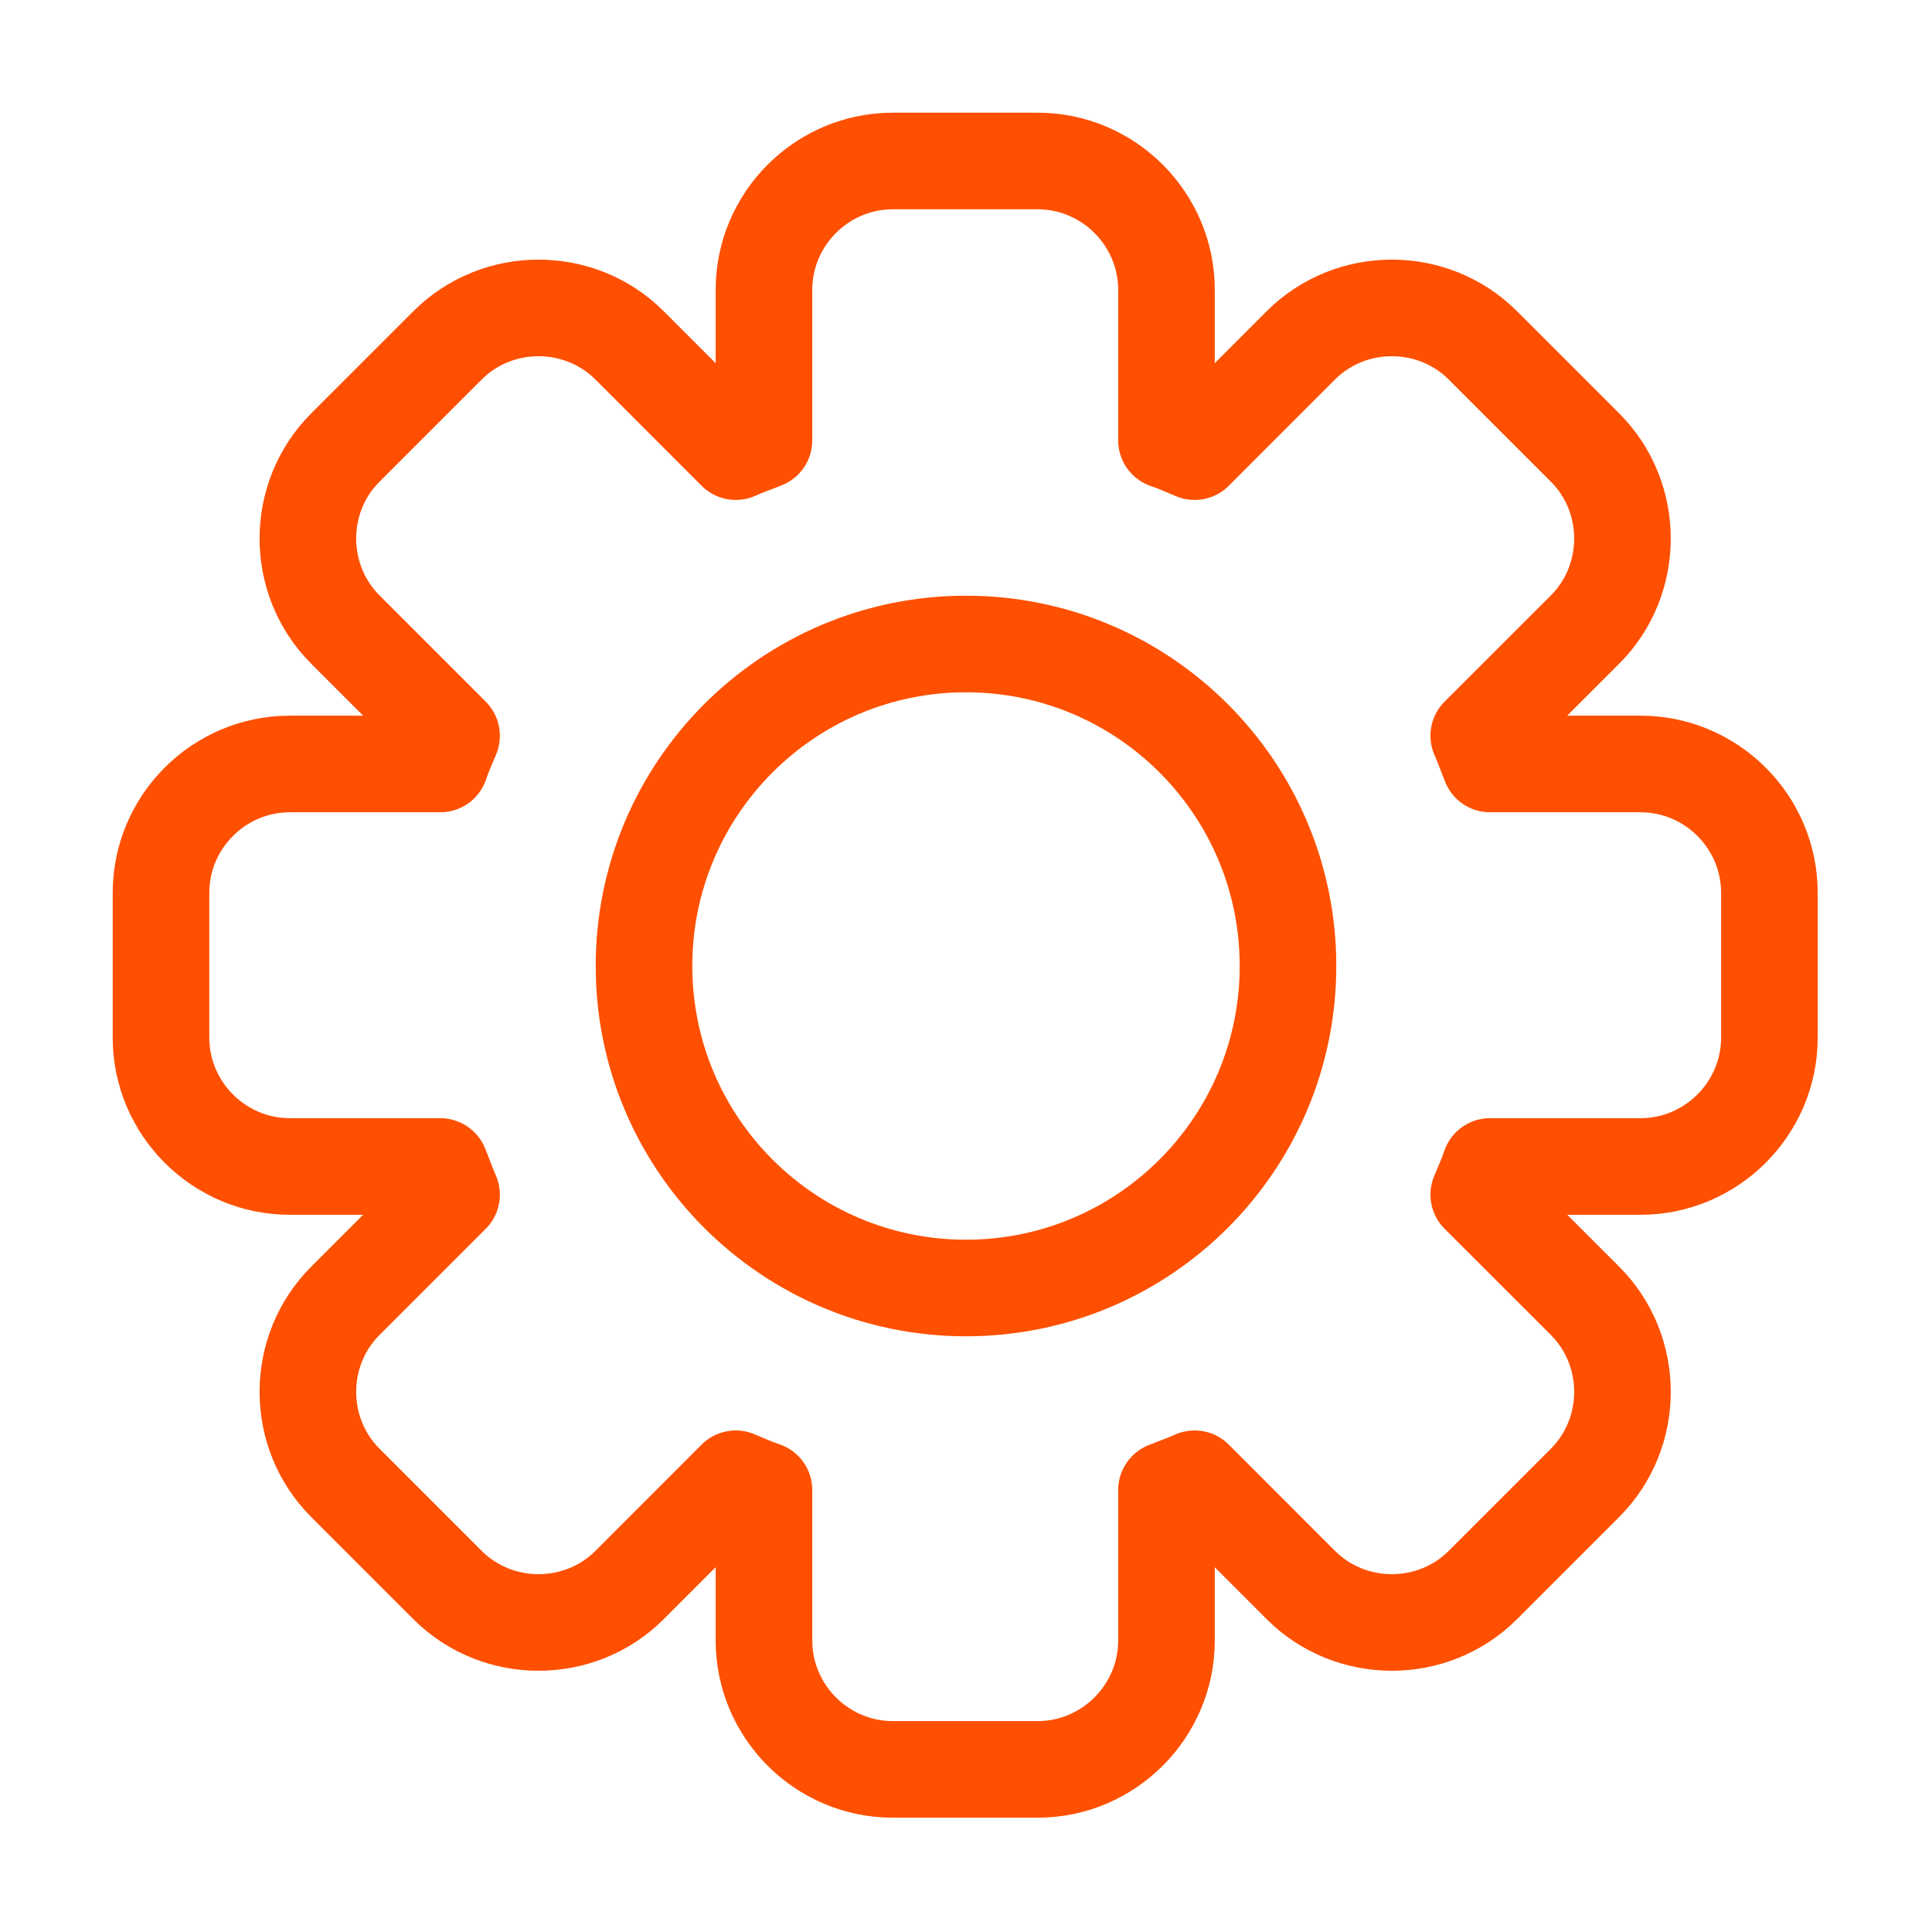
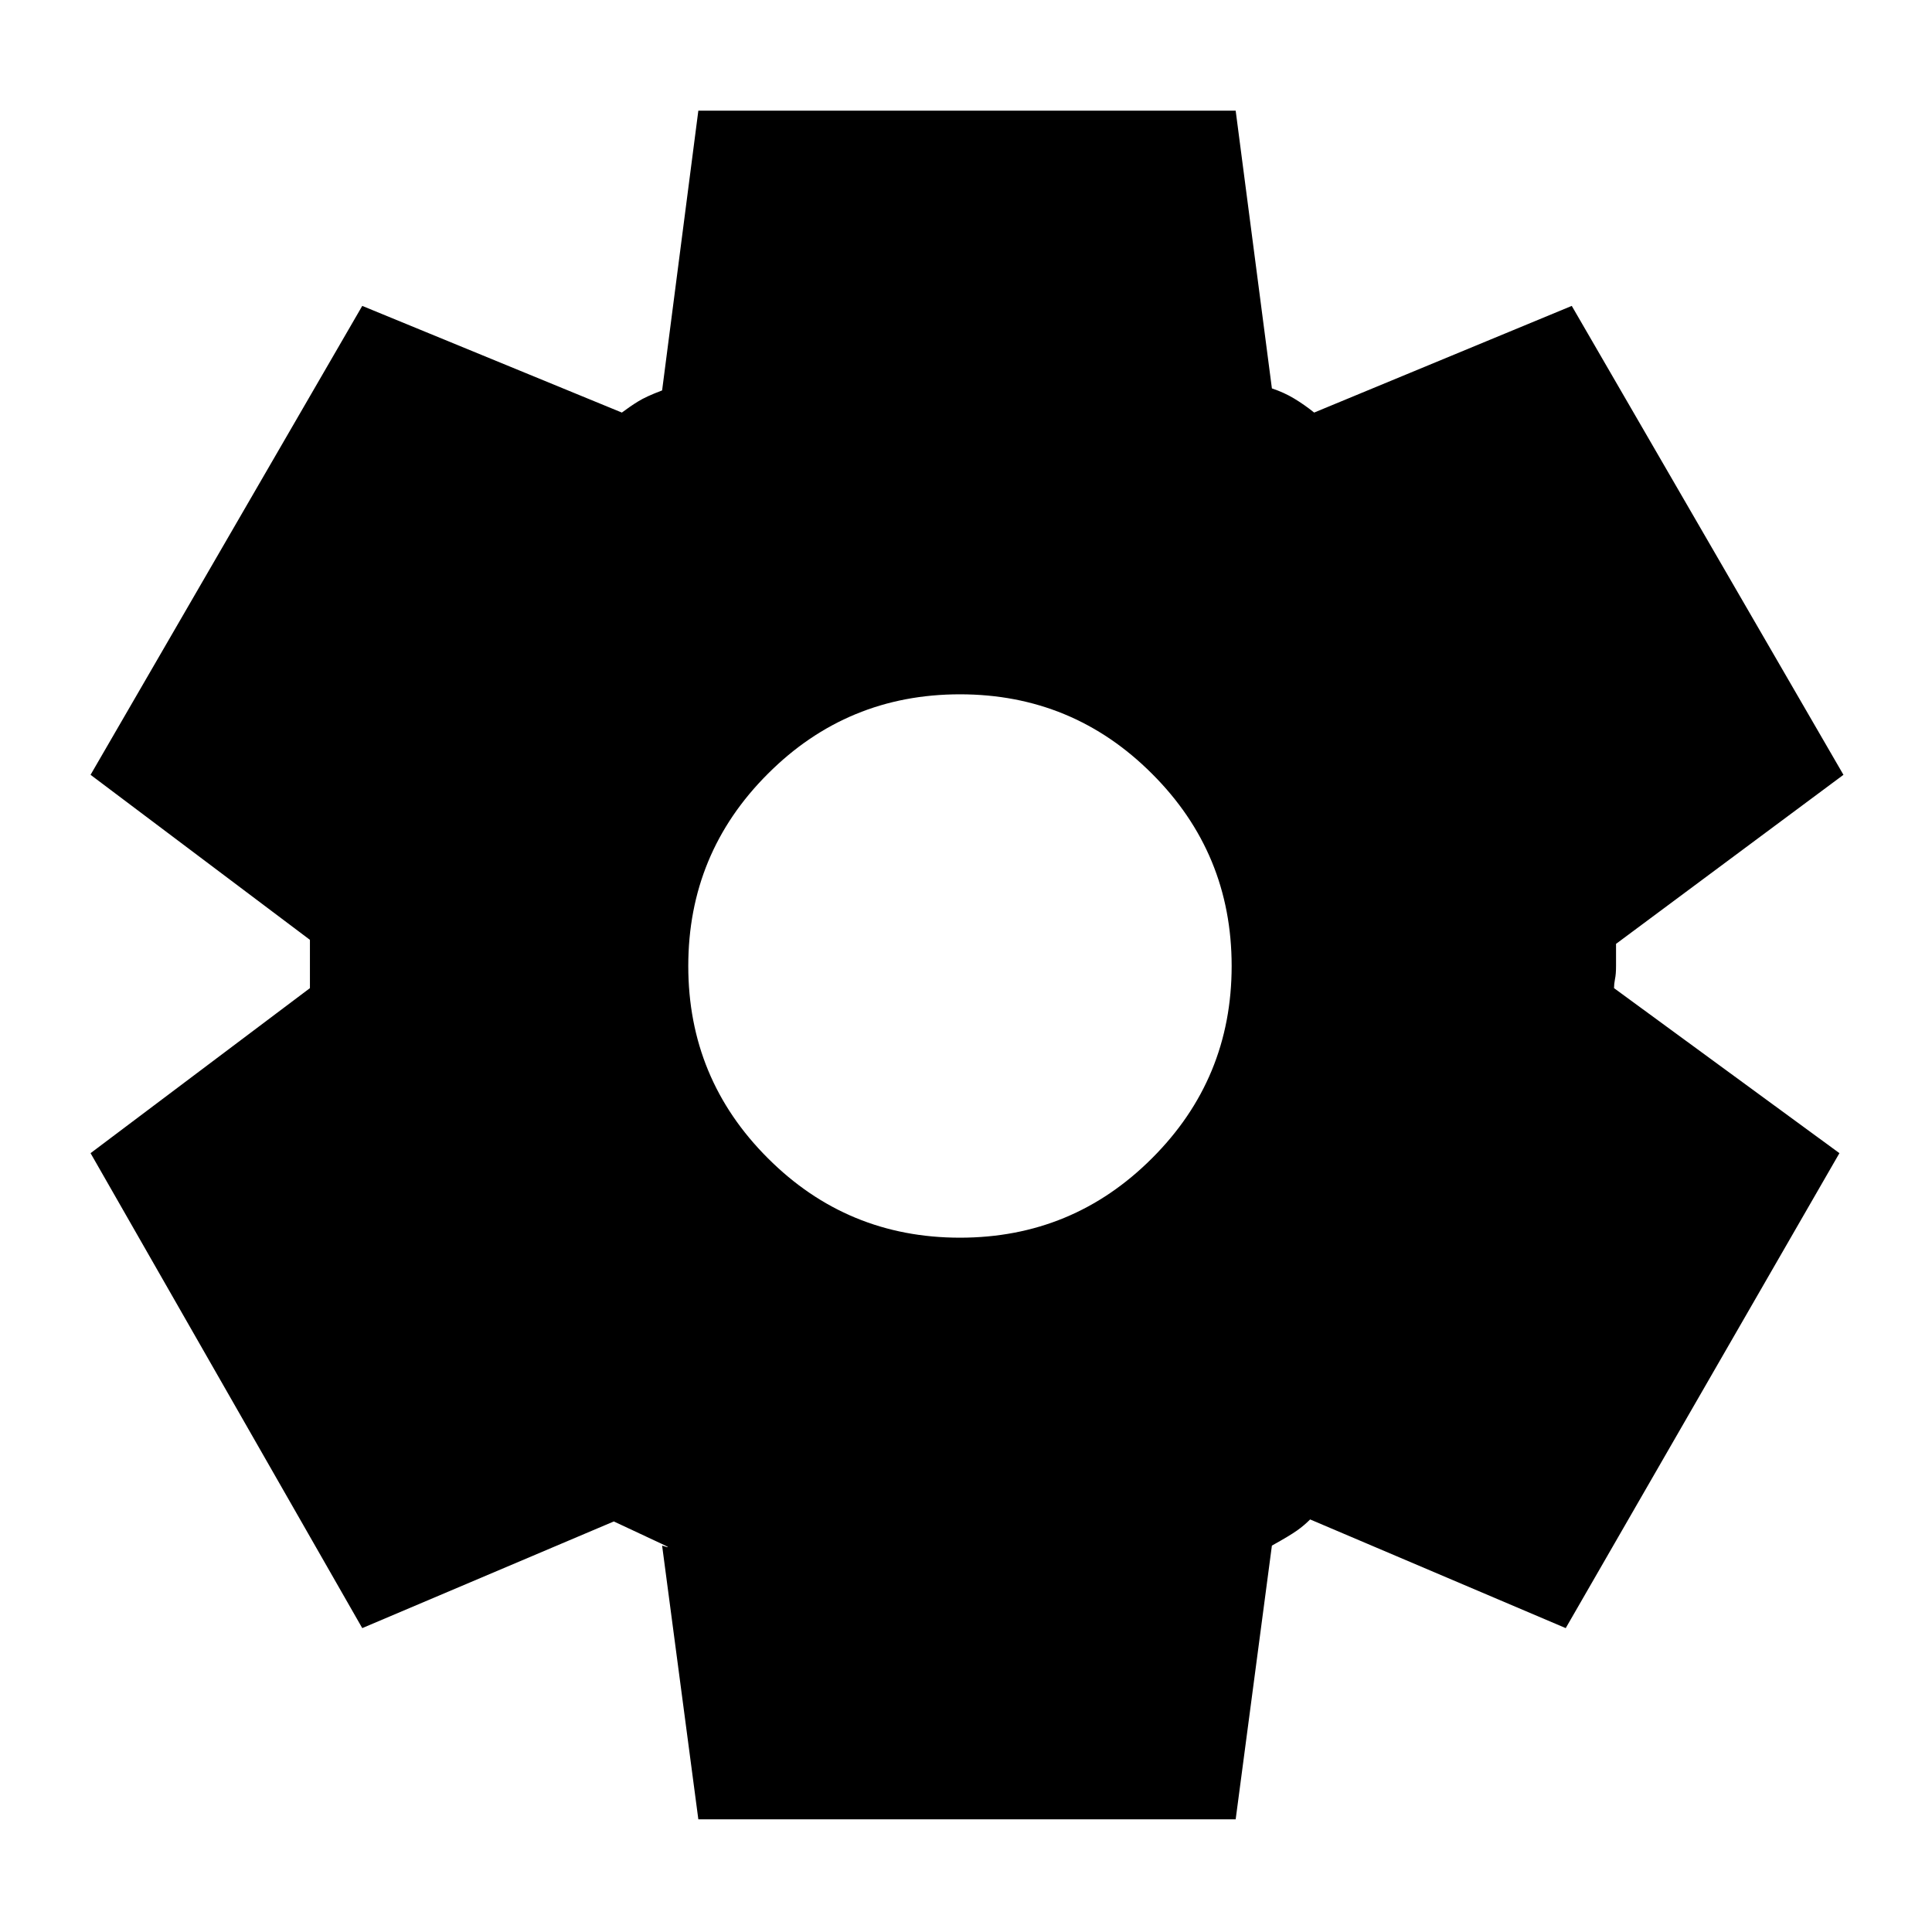
- <svg xmlns="http://www.w3.org/2000/svg" width="30" height="30" viewBox="0 0 30 30" fill="none">
-   <path d="M25.475 11.863H23.137C23.075 11.713 23.025 11.562 22.962 11.425L24.613 9.775C25.387 9 25.387 7.725 24.613 6.95L23.025 5.362C22.25 4.588 20.975 4.588 20.2 5.362L18.55 7.013C18.4 6.95 18.262 6.888 18.113 6.838V4.5C18.113 3.4 17.212 2.5 16.113 2.5H13.863C12.762 2.5 11.863 3.4 11.863 4.5V6.838C11.713 6.9 11.562 6.95 11.425 7.013L9.775 5.362C9 4.588 7.725 4.588 6.95 5.362L5.362 6.95C4.587 7.725 4.587 9 5.362 9.775L7.012 11.425C6.95 11.575 6.887 11.713 6.837 11.863H4.5C3.4 11.863 2.5 12.762 2.5 13.863V16.113C2.5 17.212 3.4 18.113 4.5 18.113H6.837C6.9 18.262 6.95 18.413 7.012 18.55L5.362 20.2C4.587 20.975 4.587 22.25 5.362 23.025L6.95 24.613C7.725 25.387 9 25.387 9.775 24.613L11.425 22.962C11.575 23.025 11.713 23.087 11.863 23.137V25.475C11.863 26.575 12.762 27.475 13.863 27.475H16.113C17.212 27.475 18.113 26.575 18.113 25.475V23.137C18.262 23.075 18.413 23.025 18.55 22.962L20.2 24.613C20.975 25.387 22.25 25.387 23.025 24.613L24.613 23.025C25.387 22.25 25.387 20.975 24.613 20.2L22.962 18.55C23.025 18.4 23.087 18.262 23.137 18.113H25.475C26.575 18.113 27.475 17.212 27.475 16.113V13.863C27.475 12.762 26.575 11.863 25.475 11.863Z" stroke="#FE5000" stroke-width="1.5" stroke-linecap="round" stroke-linejoin="round" />
-   <path d="M15 20C17.761 20 20 17.761 20 15C20 12.239 17.761 10 15 10C12.239 10 10 12.239 10 15C10 17.761 12.239 20 15 20Z" stroke="#FE5000" stroke-width="1.5" stroke-miterlimit="10" />
+ <svg xmlns="http://www.w3.org/2000/svg" width="24" height="24" viewBox="0 0 24 24" fill="none">
+   <path d="M8.675 22.6L8.225 19.2C8.325 19.233 8.321 19.225 8.213 19.175C8.104 19.125 7.908 19.033 7.625 18.9L4.5 20.225L1.125 14.325L3.85 12.275V11.675L1.125 9.625L4.5 3.8L7.725 5.125C7.792 5.075 7.858 5.029 7.925 4.988C7.992 4.946 8.092 4.9 8.225 4.85L8.675 1.375H15.35L15.8 4.825C15.9 4.858 15.992 4.9 16.075 4.95C16.158 5 16.242 5.058 16.325 5.125L19.525 3.8L22.9 9.625L20.075 11.725V12C20.075 12.067 20.071 12.121 20.062 12.162C20.054 12.204 20.05 12.242 20.05 12.275L22.85 14.325L19.45 20.225L16.275 18.875C16.225 18.925 16.171 18.971 16.113 19.012C16.054 19.054 15.95 19.117 15.8 19.2L15.35 22.6H8.675ZM11.925 15.375C12.858 15.375 13.654 15.046 14.312 14.387C14.971 13.729 15.3 12.933 15.3 12C15.3 11.067 14.971 10.271 14.312 9.613C13.654 8.954 12.858 8.625 11.925 8.625C10.992 8.625 10.196 8.954 9.538 9.613C8.879 10.271 8.55 11.067 8.55 12C8.55 12.933 8.879 13.729 9.538 14.387C10.196 15.046 10.992 15.375 11.925 15.375V15.375Z" fill="black" />
</svg>
